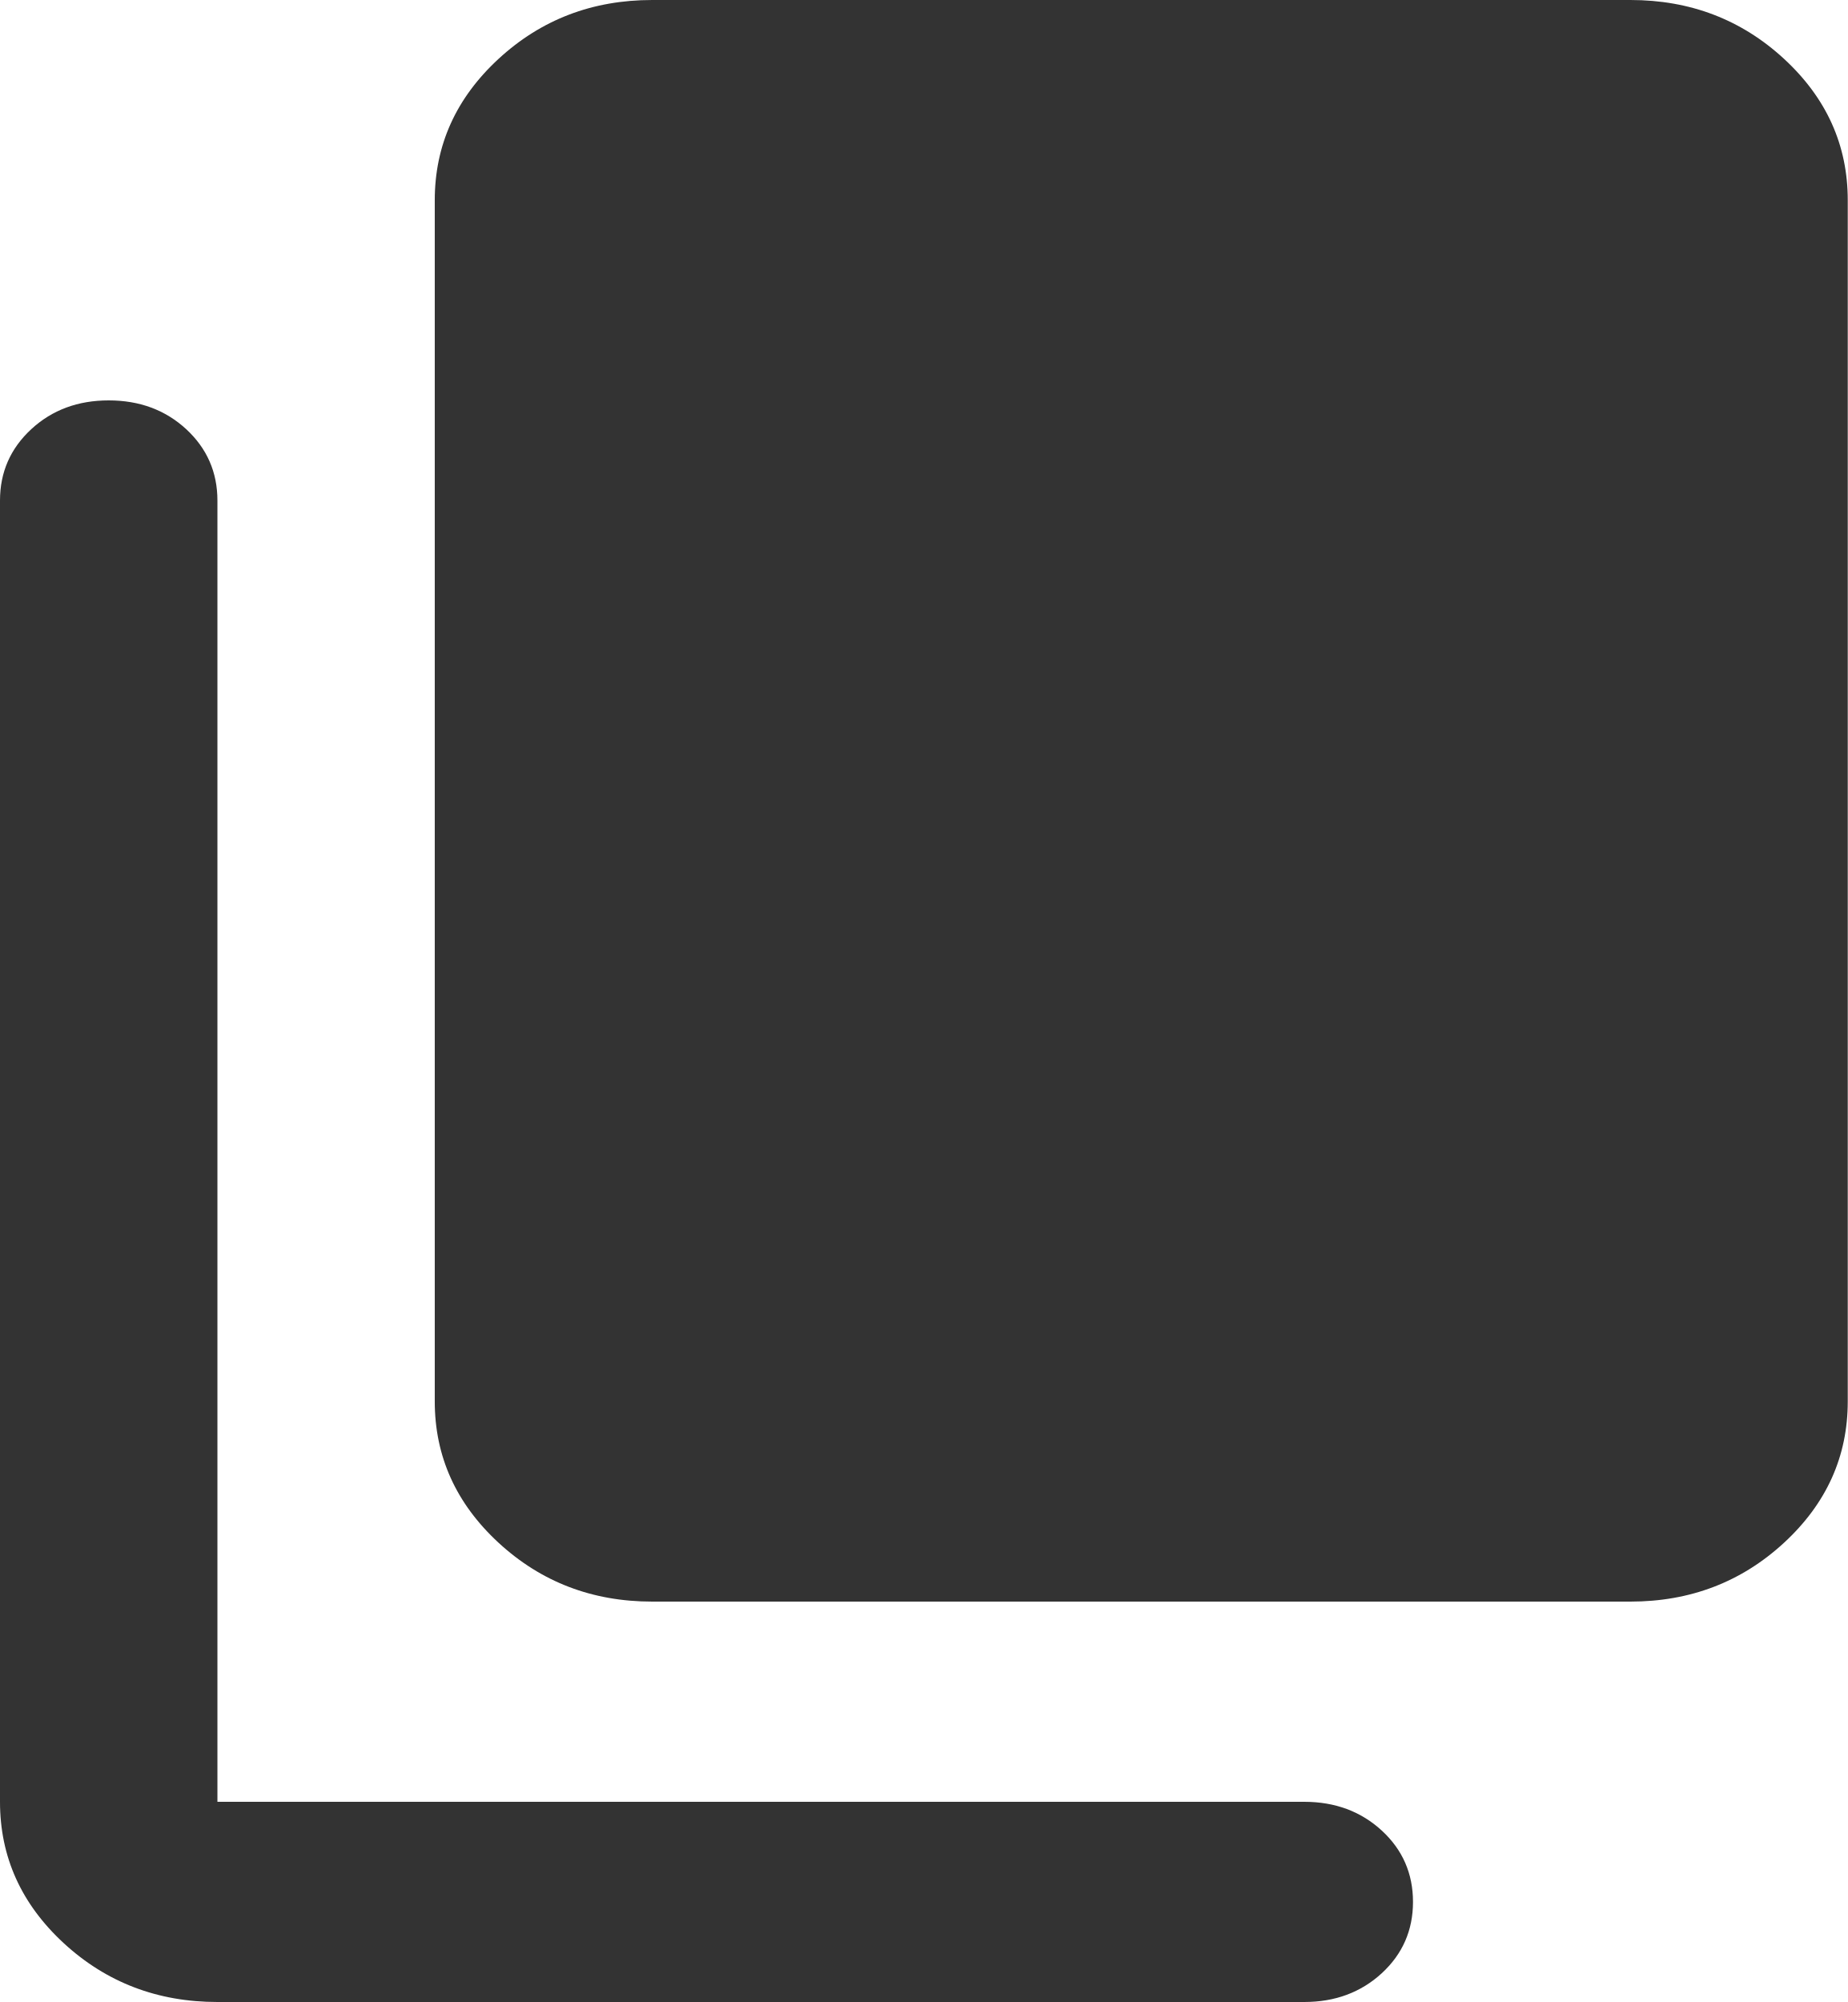
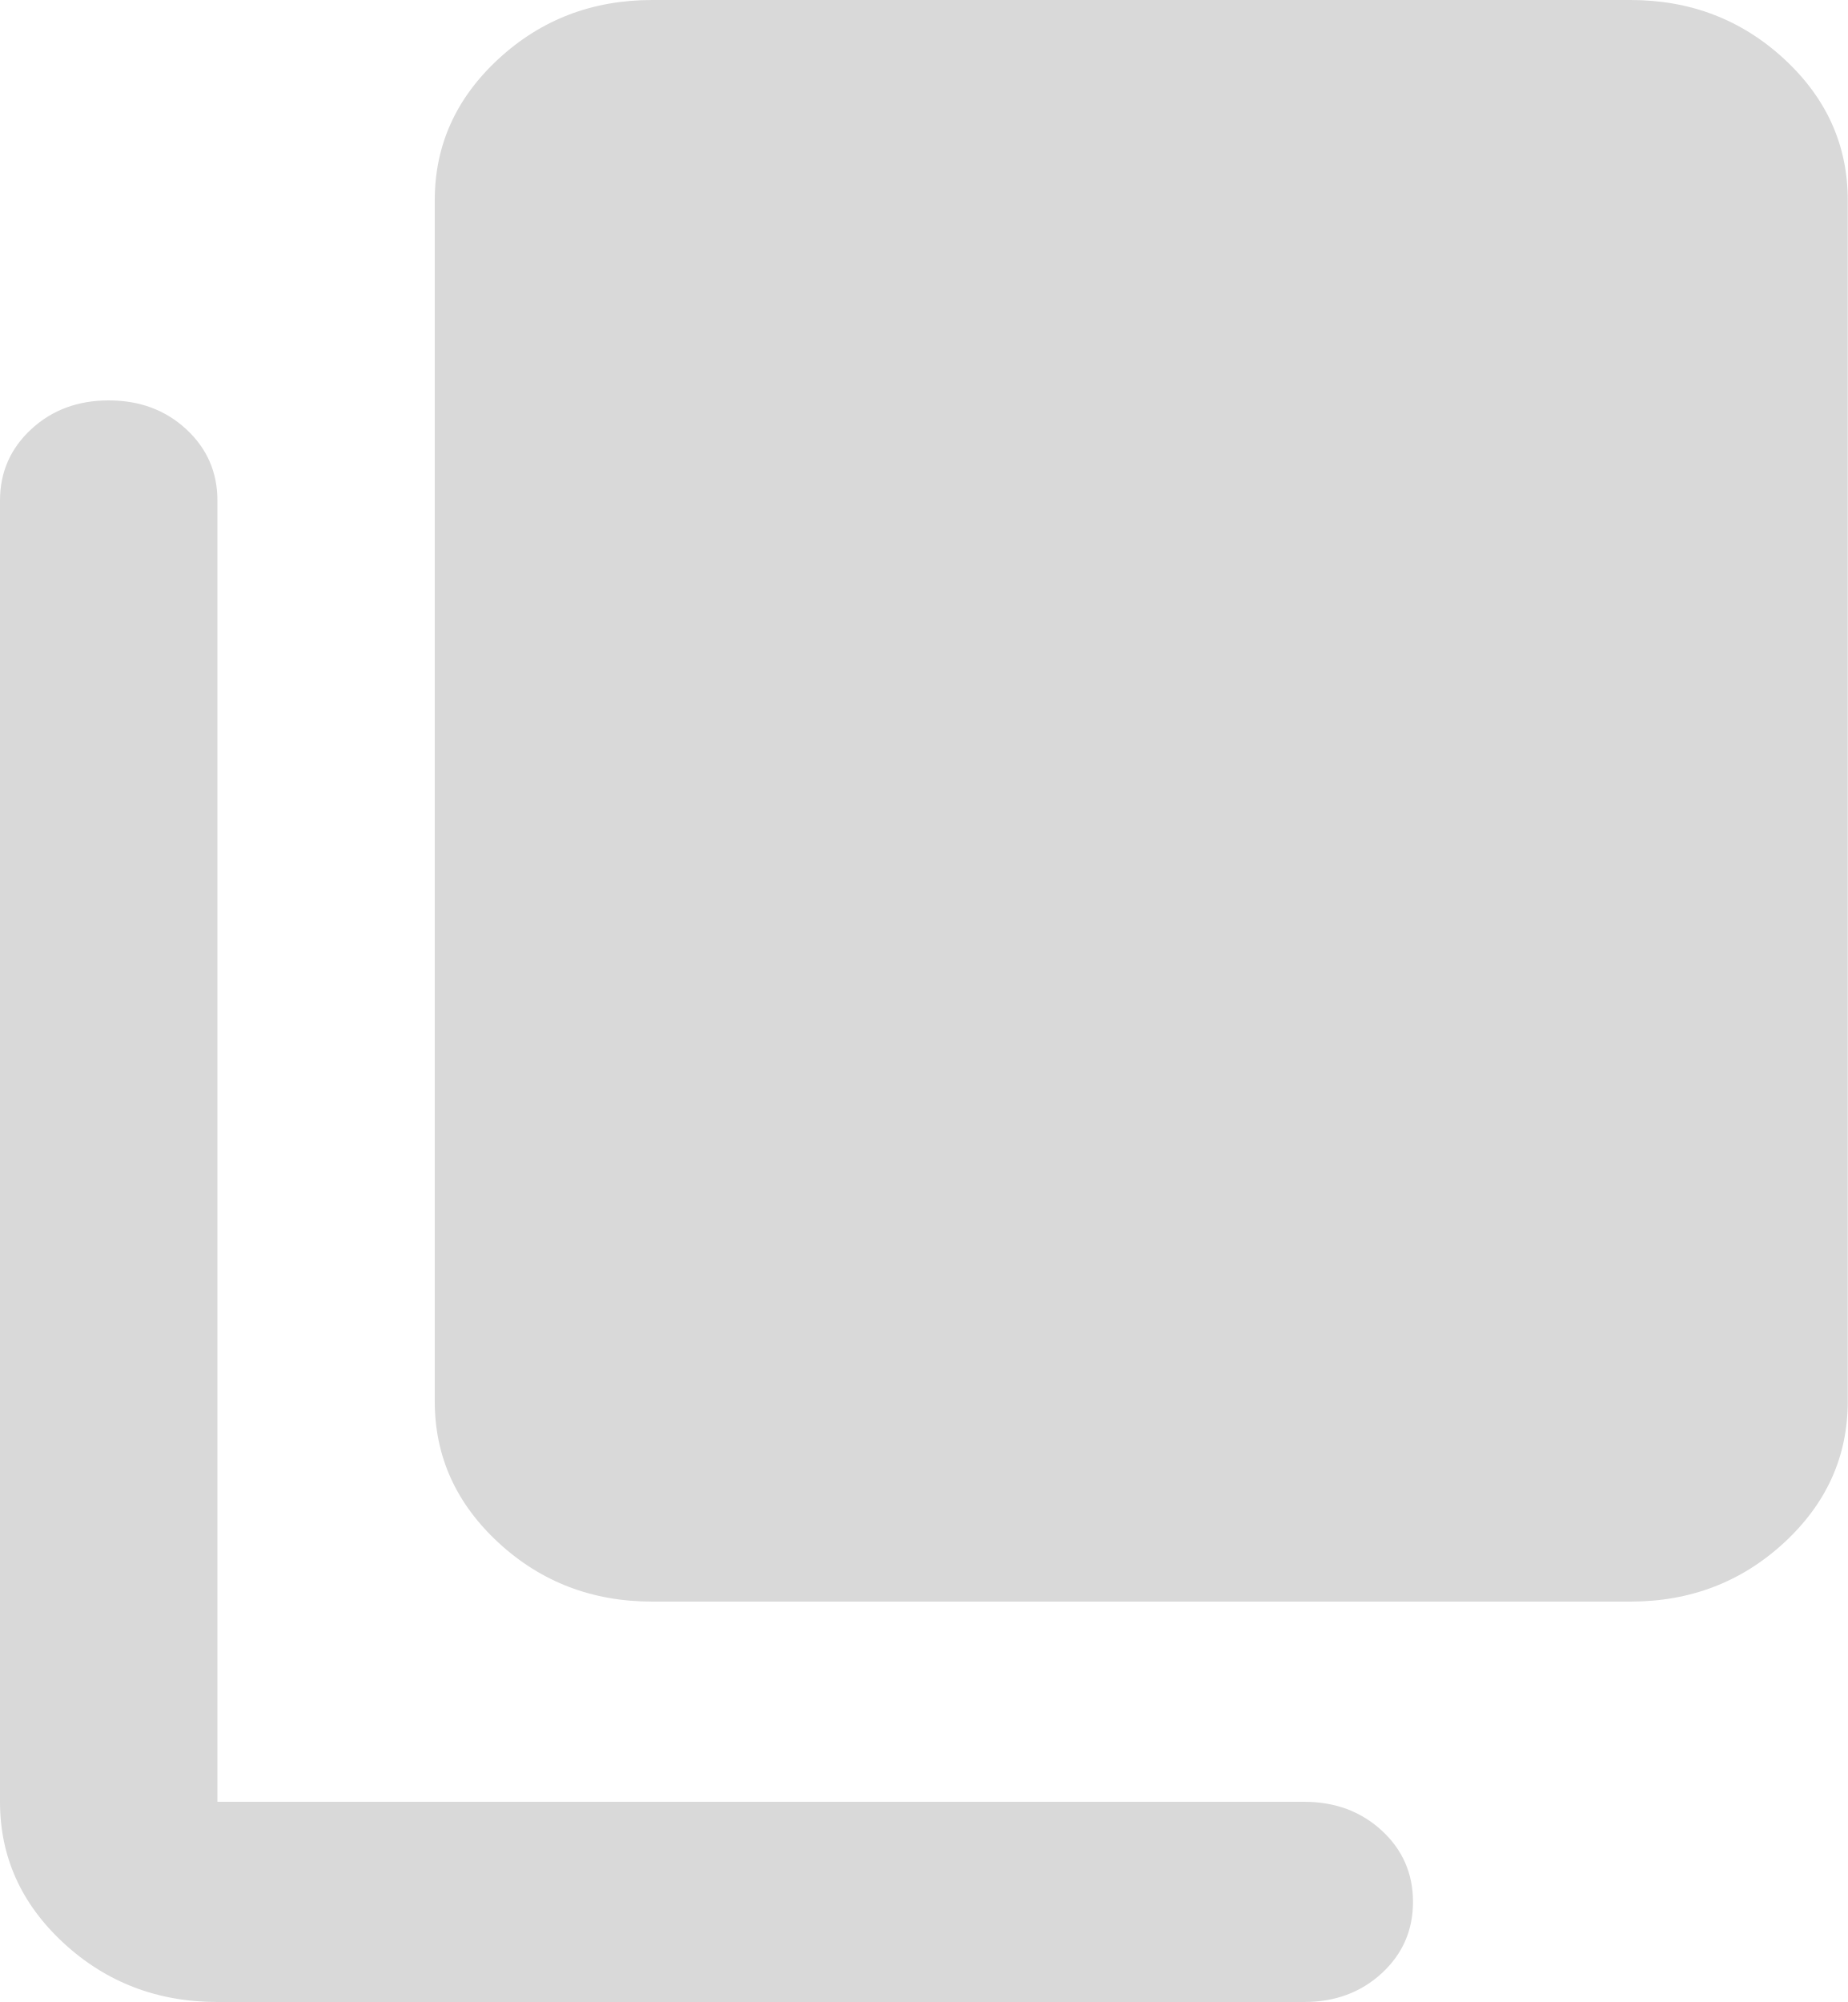
<svg xmlns="http://www.w3.org/2000/svg" width="24" height="26" viewBox="0 0 24 26" fill="none">
-   <path d="M8.471 20.8C7.694 20.8 7.03 20.546 6.477 20.037C5.924 19.527 5.647 18.915 5.647 18.2V2.6C5.647 1.885 5.924 1.273 6.477 0.763C7.03 0.254 7.694 0 8.471 0H21.177C21.953 0 22.618 0.254 23.171 0.763C23.724 1.273 24 1.885 24 2.6V18.2C24 18.915 23.724 19.527 23.171 20.037C22.618 20.546 21.953 20.8 21.177 20.8H8.471ZM2.824 26C2.047 26 1.382 25.746 0.829 25.237C0.276 24.727 0 24.115 0 23.4V6.5C0 6.132 0.136 5.823 0.407 5.573C0.677 5.324 1.012 5.2 1.412 5.2C1.812 5.2 2.147 5.324 2.418 5.573C2.688 5.823 2.824 6.132 2.824 6.5V23.4H16.941C17.341 23.4 17.677 23.525 17.948 23.774C18.218 24.023 18.353 24.332 18.353 24.7C18.353 25.068 18.218 25.377 17.948 25.626C17.677 25.875 17.341 26 16.941 26H2.824Z" fill="#333333" />
+   <path d="M8.471 20.8C7.694 20.8 7.03 20.546 6.477 20.037C5.924 19.527 5.647 18.915 5.647 18.2V2.6C5.647 1.885 5.924 1.273 6.477 0.763C7.03 0.254 7.694 0 8.471 0H21.177C21.953 0 22.618 0.254 23.171 0.763C23.724 1.273 24 1.885 24 2.6V18.2C24 18.915 23.724 19.527 23.171 20.037C22.618 20.546 21.953 20.8 21.177 20.8H8.471ZM2.824 26C2.047 26 1.382 25.746 0.829 25.237C0.276 24.727 0 24.115 0 23.4V6.5C0 6.132 0.136 5.823 0.407 5.573C0.677 5.324 1.012 5.2 1.412 5.2C1.812 5.2 2.147 5.324 2.418 5.573C2.688 5.823 2.824 6.132 2.824 6.5V23.4H16.941C17.341 23.4 17.677 23.525 17.948 23.774C18.218 24.023 18.353 24.332 18.353 24.7C18.353 25.068 18.218 25.377 17.948 25.626C17.677 25.875 17.341 26 16.941 26H2.824Z" fill="#D9D9D9" />
</svg>
